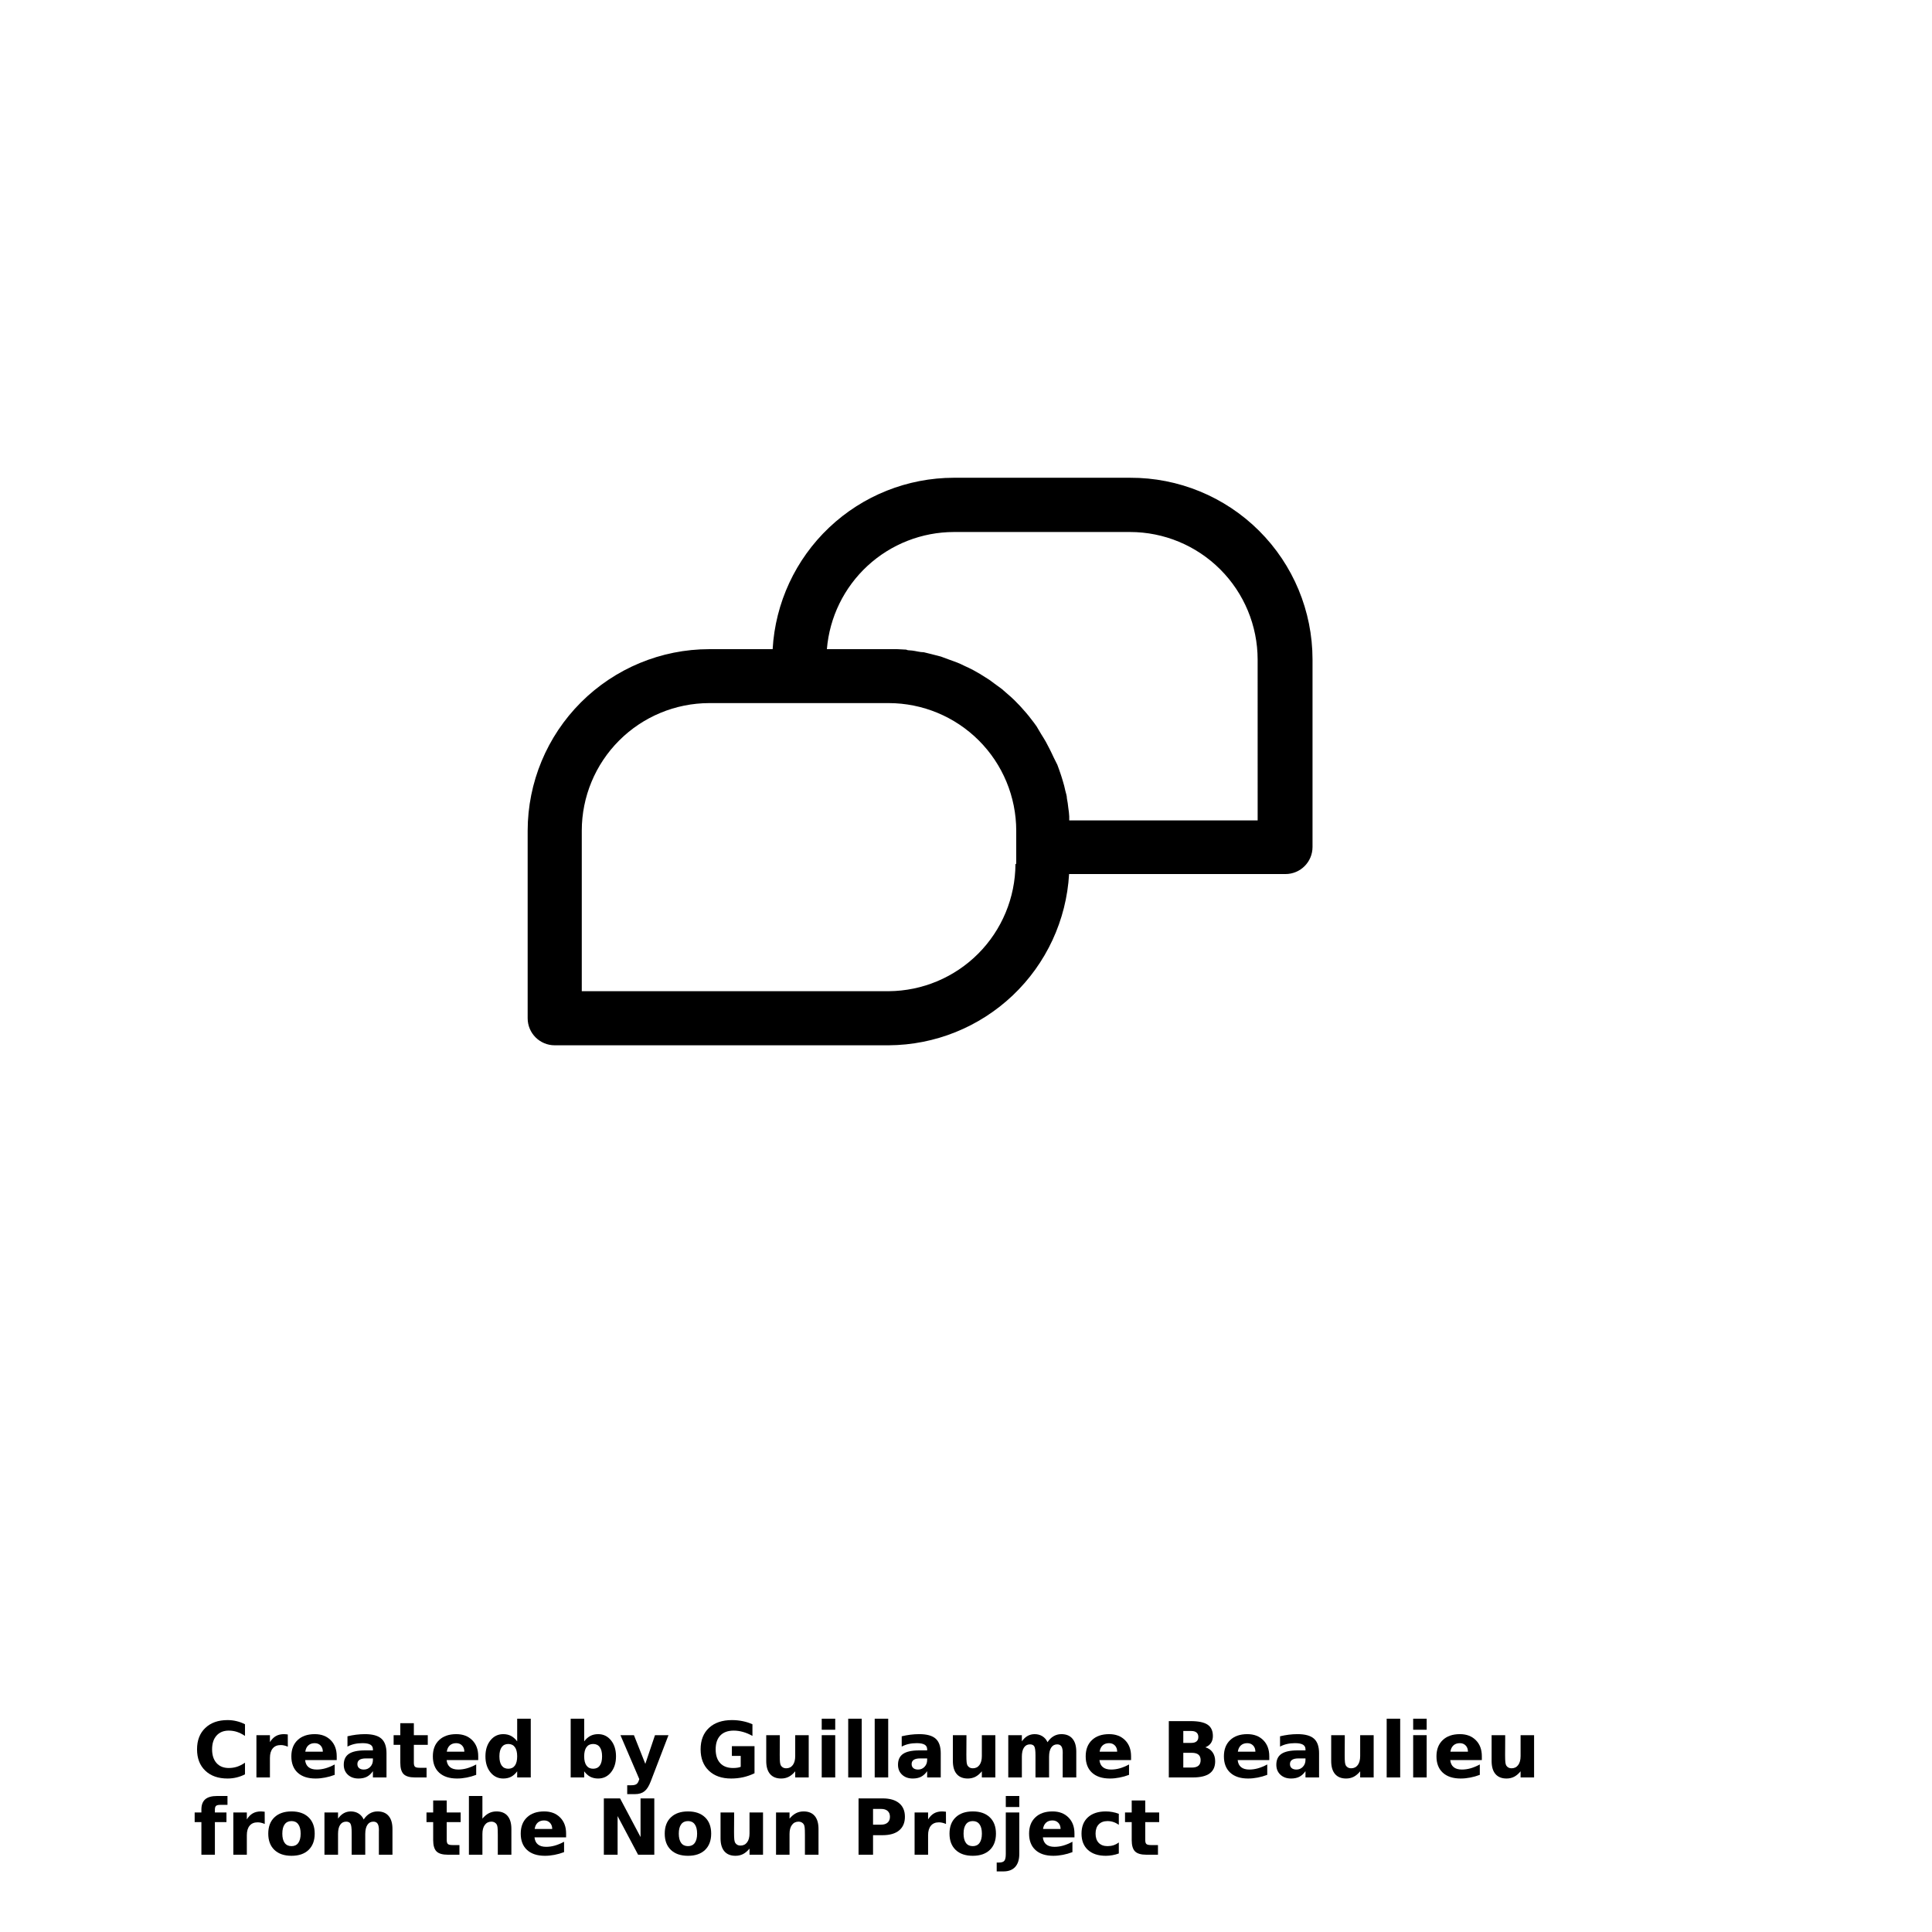
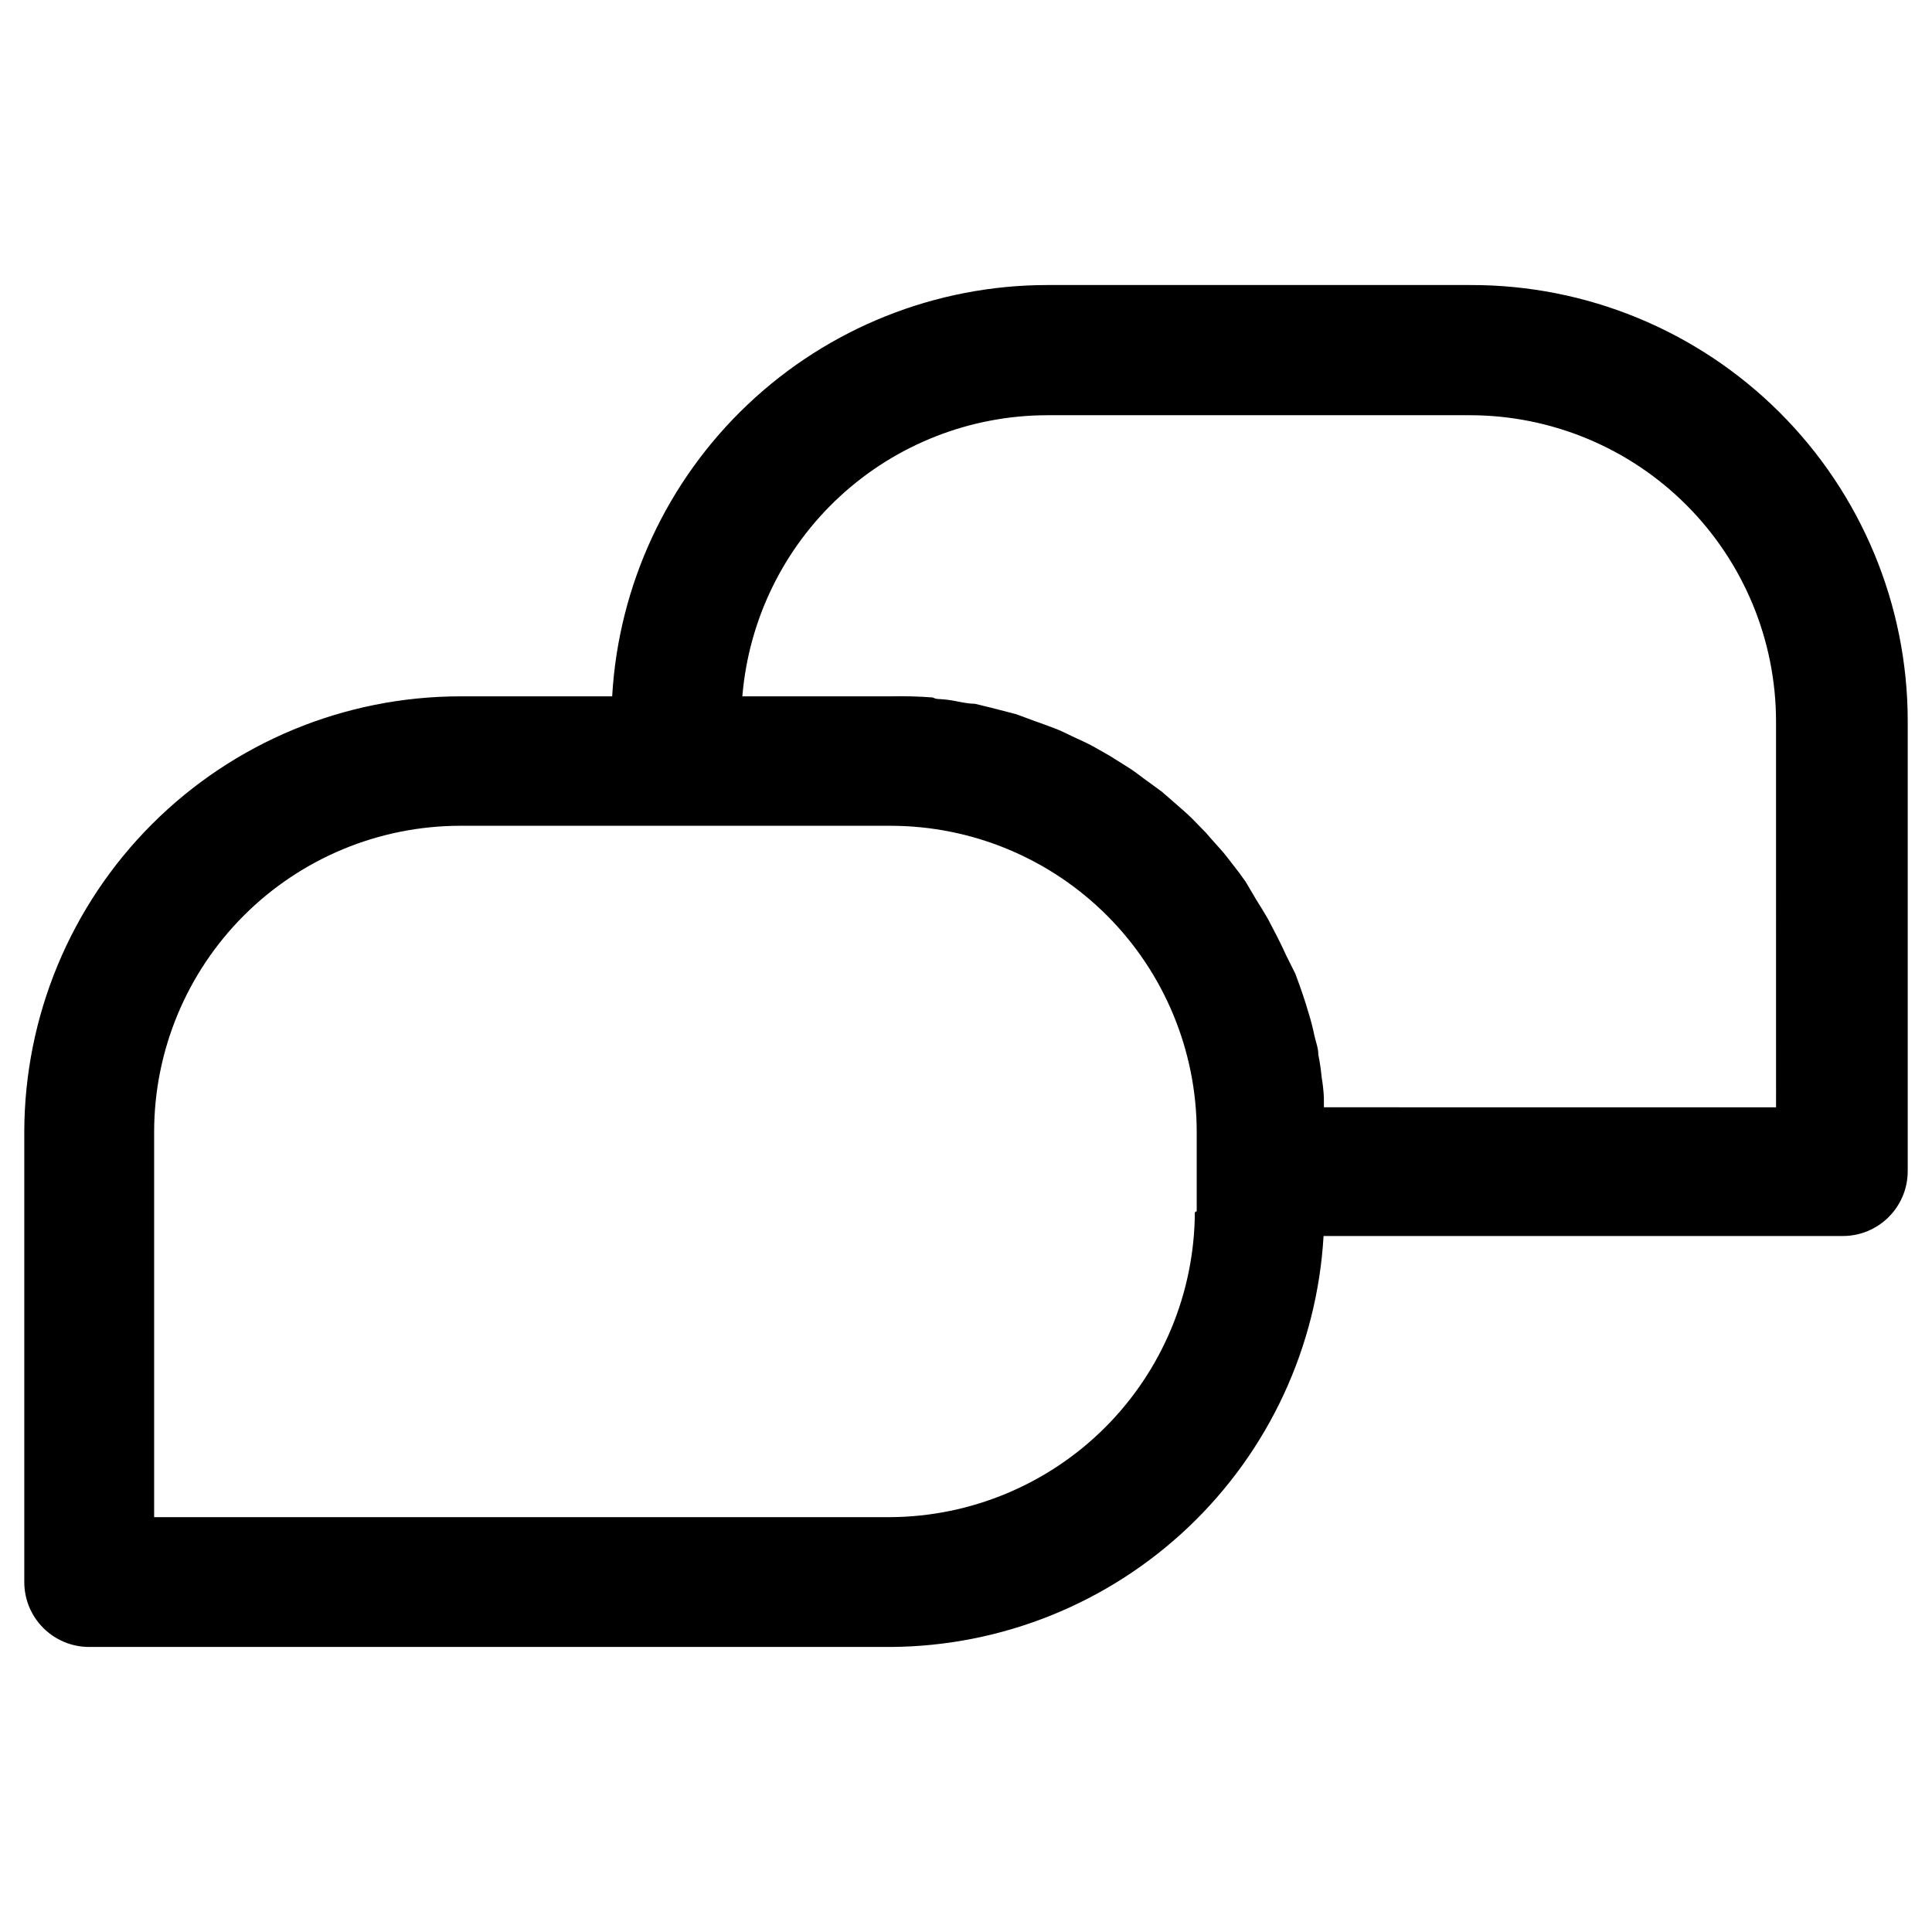
- <svg xmlns="http://www.w3.org/2000/svg" xmlns:xlink="http://www.w3.org/1999/xlink" width="700pt" height="700pt" version="1.1" viewBox="0 0 700 700">
-   <defs>
-     <symbol id="v" overflow="visible">
-       <path d="m18.766-1.125c-0.969 0.5-1.98 0.875-3.031 1.125-1.043 0.258-2.137 0.391-3.281 0.391-3.398 0-6.09-0.945-8.078-2.844-1.992-1.906-2.984-4.484-2.984-7.734 0-3.258 0.992-5.836 2.984-7.734 1.988-1.906 4.68-2.859 8.078-2.859 1.145 0 2.238 0.133 3.281 0.391 1.051 0.25 2.062 0.625 3.031 1.125v4.219c-0.98-0.656-1.945-1.141-2.891-1.453-0.949-0.312-1.949-0.469-3-0.469-1.875 0-3.352 0.605-4.422 1.812-1.074 1.199-1.609 2.856-1.609 4.969 0 2.106 0.535 3.762 1.609 4.969 1.07 1.199 2.547 1.797 4.422 1.797 1.051 0 2.051-0.148 3-0.453 0.945-0.312 1.91-0.801 2.891-1.469z" />
-     </symbol>
-     <symbol id="e" overflow="visible">
-       <path d="m13.734-11.141c-0.438-0.195-0.871-0.344-1.297-0.438-0.418-0.102-0.84-0.156-1.266-0.156-1.262 0-2.231 0.406-2.906 1.219-0.68 0.805-1.016 1.953-1.016 3.453v7.062h-4.891v-15.312h4.891v2.516c0.625-1 1.344-1.727 2.156-2.188 0.82-0.469 1.801-0.703 2.938-0.703 0.164 0 0.344 0.012 0.531 0.031 0.195 0.012 0.477 0.039 0.844 0.078z" />
-     </symbol>
-     <symbol id="a" overflow="visible">
-       <path d="m17.641-7.703v1.406h-11.453c0.125 1.148 0.539 2.008 1.25 2.578 0.707 0.574 1.703 0.859 2.984 0.859 1.031 0 2.082-0.148 3.156-0.453 1.082-0.312 2.191-0.773 3.328-1.391v3.766c-1.156 0.438-2.312 0.766-3.469 0.984-1.156 0.227-2.312 0.344-3.469 0.344-2.773 0-4.93-0.703-6.469-2.109-1.531-1.406-2.297-3.379-2.297-5.922 0-2.5 0.754-4.461 2.266-5.891 1.508-1.438 3.582-2.156 6.219-2.156 2.406 0 4.332 0.73 5.781 2.188 1.445 1.449 2.172 3.383 2.172 5.797zm-5.031-1.625c0-0.926-0.273-1.672-0.812-2.234-0.543-0.57-1.25-0.859-2.125-0.859-0.949 0-1.719 0.266-2.312 0.797s-0.965 1.297-1.109 2.297z" />
-     </symbol>
-     <symbol id="d" overflow="visible">
-       <path d="m9.219-6.891c-1.023 0-1.793 0.172-2.312 0.516-0.512 0.344-0.766 0.855-0.766 1.531 0 0.625 0.207 1.117 0.625 1.469 0.414 0.344 0.988 0.516 1.719 0.516 0.926 0 1.703-0.328 2.328-0.984 0.633-0.664 0.953-1.492 0.953-2.484v-0.562zm7.469-1.844v8.734h-4.922v-2.266c-0.656 0.93-1.398 1.605-2.219 2.031-0.824 0.414-1.824 0.625-3 0.625-1.586 0-2.871-0.457-3.859-1.375-0.992-0.926-1.484-2.129-1.484-3.609 0-1.789 0.613-3.102 1.844-3.938 1.238-0.844 3.18-1.266 5.828-1.266h2.891v-0.391c0-0.77-0.309-1.332-0.922-1.688-0.617-0.363-1.57-0.547-2.859-0.547-1.055 0-2.031 0.105-2.938 0.312-0.898 0.211-1.73 0.523-2.5 0.938v-3.734c1.039-0.25 2.086-0.441 3.141-0.578 1.062-0.133 2.125-0.203 3.188-0.203 2.758 0 4.75 0.547 5.969 1.641 1.227 1.086 1.844 2.856 1.844 5.312z" />
-     </symbol>
-     <symbol id="c" overflow="visible">
-       <path d="m7.703-19.656v4.344h5.047v3.5h-5.047v6.5c0 0.711 0.141 1.188 0.422 1.438s0.836 0.375 1.672 0.375h2.516v3.5h-4.188c-1.938 0-3.312-0.398-4.125-1.203-0.805-0.812-1.203-2.18-1.203-4.109v-6.5h-2.422v-3.5h2.422v-4.344z" />
-     </symbol>
-     <symbol id="m" overflow="visible">
-       <path d="m12.766-13.078v-8.203h4.922v21.281h-4.922v-2.219c-0.668 0.906-1.406 1.57-2.219 1.984s-1.758 0.625-2.828 0.625c-1.887 0-3.434-0.75-4.641-2.25-1.211-1.5-1.812-3.426-1.812-5.781 0-2.363 0.602-4.297 1.812-5.797 1.207-1.5 2.754-2.25 4.641-2.25 1.062 0 2 0.215 2.812 0.641 0.82 0.43 1.566 1.086 2.234 1.969zm-3.219 9.922c1.039 0 1.836-0.379 2.391-1.141 0.551-0.77 0.828-1.883 0.828-3.344 0-1.457-0.277-2.566-0.828-3.328-0.555-0.77-1.352-1.156-2.391-1.156-1.043 0-1.84 0.387-2.391 1.156-0.555 0.762-0.828 1.871-0.828 3.328 0 1.461 0.273 2.574 0.828 3.344 0.551 0.762 1.348 1.141 2.391 1.141z" />
-     </symbol>
-     <symbol id="l" overflow="visible">
-       <path d="m10.5-3.156c1.051 0 1.852-0.379 2.406-1.141 0.551-0.77 0.828-1.883 0.828-3.344 0-1.457-0.277-2.566-0.828-3.328-0.555-0.77-1.355-1.156-2.406-1.156-1.055 0-1.859 0.387-2.422 1.156-0.555 0.773-0.828 1.883-0.828 3.328 0 1.449 0.273 2.559 0.828 3.328 0.562 0.773 1.367 1.156 2.422 1.156zm-3.25-9.922c0.676-0.883 1.422-1.539 2.234-1.969 0.82-0.426 1.766-0.641 2.828-0.641 1.895 0 3.445 0.75 4.656 2.25 1.207 1.5 1.812 3.434 1.812 5.797 0 2.356-0.605 4.281-1.812 5.781-1.211 1.5-2.762 2.25-4.656 2.25-1.062 0-2.008-0.211-2.828-0.625-0.812-0.426-1.559-1.086-2.234-1.984v2.219h-4.891v-21.281h4.891z" />
-     </symbol>
-     <symbol id="k" overflow="visible">
-       <path d="m0.344-15.312h4.891l4.125 10.391 3.5-10.391h4.891l-6.438 16.766c-0.648 1.695-1.402 2.883-2.266 3.562-0.867 0.688-2 1.031-3.406 1.031h-2.844v-3.219h1.531c0.832 0 1.438-0.137 1.812-0.406 0.383-0.262 0.68-0.73 0.891-1.406l0.141-0.422z" />
-     </symbol>
-     <symbol id="j" overflow="visible">
-       <path d="m20.922-1.516c-1.312 0.637-2.68 1.117-4.094 1.438-1.406 0.312-2.867 0.469-4.375 0.469-3.398 0-6.09-0.945-8.078-2.844-1.992-1.906-2.984-4.484-2.984-7.734 0-3.289 1.008-5.879 3.031-7.766 2.031-1.883 4.805-2.828 8.328-2.828 1.352 0 2.648 0.133 3.891 0.391 1.25 0.25 2.426 0.625 3.531 1.125v4.219c-1.148-0.645-2.281-1.125-3.406-1.438-1.125-0.32-2.25-0.484-3.375-0.484-2.106 0-3.727 0.59-4.859 1.766-1.125 1.168-1.688 2.84-1.688 5.016 0 2.156 0.547 3.824 1.641 5 1.094 1.18 2.644 1.766 4.656 1.766 0.539 0 1.047-0.031 1.516-0.094 0.477-0.07 0.898-0.18 1.266-0.328v-3.969h-3.203v-3.516h8.203z" />
-     </symbol>
-     <symbol id="b" overflow="visible">
-       <path d="m2.188-5.969v-9.344h4.922v1.531c0 0.836-0.008 1.875-0.016 3.125-0.012 1.25-0.016 2.086-0.016 2.5 0 1.242 0.031 2.133 0.094 2.672 0.07 0.543 0.18 0.934 0.328 1.172 0.207 0.324 0.473 0.574 0.797 0.75 0.32 0.168 0.691 0.25 1.109 0.25 1.02 0 1.82-0.391 2.406-1.172 0.582-0.781 0.875-1.867 0.875-3.266v-7.562h4.891v15.312h-4.891v-2.219c-0.742 0.898-1.523 1.559-2.344 1.984-0.824 0.414-1.734 0.625-2.734 0.625-1.762 0-3.106-0.539-4.031-1.625-0.93-1.082-1.391-2.66-1.391-4.734z" />
-     </symbol>
-     <symbol id="i" overflow="visible">
-       <path d="m2.359-15.312h4.891v15.312h-4.891zm0-5.969h4.891v4h-4.891z" />
-     </symbol>
-     <symbol id="g" overflow="visible">
-       <path d="m2.359-21.281h4.891v21.281h-4.891z" />
-     </symbol>
-     <symbol id="h" overflow="visible">
-       <path d="m16.547-12.766c0.613-0.945 1.348-1.672 2.203-2.172 0.852-0.5 1.789-0.75 2.812-0.75 1.758 0 3.098 0.547 4.016 1.641 0.926 1.086 1.391 2.656 1.391 4.719v9.328h-4.922v-7.984-0.359c0.008-0.133 0.016-0.32 0.016-0.562 0-1.082-0.164-1.863-0.484-2.344-0.312-0.488-0.824-0.734-1.531-0.734-0.93 0-1.648 0.387-2.156 1.156-0.512 0.762-0.773 1.867-0.781 3.312v7.516h-4.922v-7.984c0-1.695-0.148-2.785-0.438-3.266-0.293-0.488-0.812-0.734-1.562-0.734-0.938 0-1.664 0.387-2.172 1.156-0.512 0.762-0.766 1.859-0.766 3.297v7.531h-4.922v-15.312h4.922v2.234c0.602-0.863 1.289-1.516 2.062-1.953 0.781-0.438 1.641-0.656 2.578-0.656 1.062 0 2 0.258 2.812 0.766 0.812 0.512 1.426 1.23 1.844 2.156z" />
-     </symbol>
-     <symbol id="u" overflow="visible">
-       <path d="m10.75-12.516c0.82 0 1.445-0.18 1.875-0.547 0.438-0.363 0.656-0.898 0.656-1.609 0-0.695-0.219-1.227-0.656-1.594-0.43-0.375-1.055-0.562-1.875-0.562h-2.922v4.312zm0.172 8.938c1.062 0 1.859-0.223 2.391-0.672 0.531-0.445 0.797-1.125 0.797-2.031 0-0.883-0.266-1.547-0.797-1.984-0.523-0.438-1.32-0.656-2.391-0.656h-3.094v5.344zm4.891-7.344c1.133 0.324 2.008 0.93 2.625 1.812 0.625 0.887 0.938 1.969 0.938 3.25 0 1.969-0.668 3.438-2 4.406-1.336 0.969-3.356 1.453-6.062 1.453h-8.734v-20.406h7.891c2.832 0 4.883 0.43 6.156 1.281 1.281 0.855 1.922 2.227 1.922 4.109 0 1-0.234 1.852-0.703 2.547-0.469 0.688-1.148 1.203-2.031 1.547z" />
-     </symbol>
-     <symbol id="t" overflow="visible">
-       <path d="m12.422-21.281v3.219h-2.703c-0.688 0-1.172 0.125-1.453 0.375-0.273 0.25-0.406 0.688-0.406 1.312v1.062h4.188v3.5h-4.188v11.812h-4.891v-11.812h-2.438v-3.5h2.438v-1.062c0-1.664 0.461-2.898 1.391-3.703 0.926-0.801 2.367-1.203 4.328-1.203z" />
-     </symbol>
-     <symbol id="f" overflow="visible">
-       <path d="m9.641-12.188c-1.086 0-1.914 0.391-2.484 1.172-0.574 0.781-0.859 1.906-0.859 3.375s0.285 2.594 0.859 3.375c0.57 0.773 1.398 1.156 2.484 1.156 1.062 0 1.875-0.383 2.438-1.156 0.57-0.781 0.859-1.906 0.859-3.375s-0.289-2.594-0.859-3.375c-0.562-0.781-1.375-1.172-2.438-1.172zm0-3.5c2.633 0 4.691 0.715 6.172 2.141 1.477 1.418 2.219 3.387 2.219 5.906 0 2.512-0.742 4.481-2.219 5.906-1.48 1.418-3.539 2.125-6.172 2.125-2.648 0-4.715-0.707-6.203-2.125-1.492-1.426-2.234-3.394-2.234-5.906 0-2.519 0.742-4.488 2.234-5.906 1.488-1.426 3.555-2.141 6.203-2.141z" />
-     </symbol>
-     <symbol id="s" overflow="visible">
-       <path d="m17.75-9.328v9.328h-4.922v-7.109c0-1.344-0.031-2.266-0.094-2.766s-0.168-0.867-0.312-1.109c-0.188-0.312-0.449-0.555-0.781-0.734-0.324-0.176-0.695-0.266-1.109-0.266-1.023 0-1.824 0.398-2.406 1.188-0.586 0.781-0.875 1.871-0.875 3.266v7.531h-4.891v-21.281h4.891v8.203c0.738-0.883 1.52-1.539 2.344-1.969 0.832-0.426 1.75-0.641 2.75-0.641 1.77 0 3.113 0.547 4.031 1.641 0.914 1.086 1.375 2.656 1.375 4.719z" />
-     </symbol>
-     <symbol id="r" overflow="visible">
-       <path d="m2.578-20.406h5.875l7.422 14v-14h4.984v20.406h-5.875l-7.422-14v14h-4.984z" />
-     </symbol>
-     <symbol id="q" overflow="visible">
-       <path d="m17.75-9.328v9.328h-4.922v-7.141c0-1.32-0.031-2.234-0.094-2.734s-0.168-0.867-0.312-1.109c-0.188-0.312-0.449-0.555-0.781-0.734-0.324-0.176-0.695-0.266-1.109-0.266-1.023 0-1.824 0.398-2.406 1.188-0.586 0.781-0.875 1.871-0.875 3.266v7.531h-4.891v-15.312h4.891v2.234c0.738-0.883 1.52-1.539 2.344-1.969 0.832-0.426 1.75-0.641 2.75-0.641 1.77 0 3.113 0.547 4.031 1.641 0.914 1.086 1.375 2.656 1.375 4.719z" />
-     </symbol>
-     <symbol id="p" overflow="visible">
-       <path d="m2.578-20.406h8.734c2.594 0 4.582 0.578 5.969 1.734 1.395 1.148 2.094 2.789 2.094 4.922 0 2.137-0.699 3.781-2.094 4.938-1.387 1.156-3.375 1.734-5.969 1.734h-3.484v7.078h-5.25zm5.25 3.812v5.703h2.922c1.02 0 1.805-0.25 2.359-0.75 0.562-0.5 0.844-1.203 0.844-2.109 0-0.914-0.281-1.617-0.844-2.109-0.555-0.488-1.34-0.734-2.359-0.734z" />
-     </symbol>
-     <symbol id="o" overflow="visible">
-       <path d="m2.359-15.312h4.891v15.031c0 2.051-0.496 3.617-1.484 4.703-0.98 1.082-2.406 1.625-4.281 1.625h-2.422v-3.219h0.859c0.926 0 1.562-0.211 1.906-0.625 0.352-0.418 0.531-1.246 0.531-2.484zm0-5.969h4.891v4h-4.891z" />
-     </symbol>
-     <symbol id="n" overflow="visible">
-       <path d="m14.719-14.828v3.984c-0.656-0.457-1.324-0.797-2-1.016-0.668-0.219-1.359-0.328-2.078-0.328-1.367 0-2.434 0.402-3.203 1.203-0.762 0.793-1.141 1.906-1.141 3.344 0 1.43 0.379 2.543 1.141 3.344 0.77 0.793 1.836 1.188 3.203 1.188 0.758 0 1.484-0.109 2.172-0.328 0.688-0.227 1.32-0.566 1.906-1.016v4c-0.762 0.281-1.539 0.488-2.328 0.625-0.781 0.145-1.574 0.219-2.375 0.219-2.762 0-4.922-0.707-6.484-2.125-1.555-1.414-2.328-3.383-2.328-5.906 0-2.531 0.773-4.504 2.328-5.922 1.562-1.414 3.723-2.125 6.484-2.125 0.801 0 1.594 0.074 2.375 0.219 0.781 0.137 1.555 0.352 2.328 0.641z" />
-     </symbol>
-   </defs>
-   <g>
-     <path d="m409.47 173.1h-63.898c-16.793 0.027-32.945 6.477-45.145 18.02-12.199 11.543-19.527 27.312-20.484 44.082h-22.961c-17.438 0.016-34.156 6.945-46.492 19.27-12.336 12.324-19.277 29.039-19.309 46.477v67.984c0 5.41 4.387 9.797 9.801 9.797h121.02c16.738-0.098 32.812-6.57 44.949-18.094 12.141-11.527 19.434-27.242 20.402-43.953h78.402c5.41 0 9.797-4.387 9.797-9.801v-67.984c-0.012-17.492-6.988-34.266-19.387-46.609-12.398-12.344-29.195-19.25-46.691-19.188zm-41.551 140c-0.059 12.168-4.914 23.828-13.508 32.445-8.598 8.613-20.242 13.496-32.414 13.586h-111.21v-58.184c0.012-12.25 4.887-23.992 13.547-32.652 8.66-8.66 20.402-13.535 32.652-13.551h65.016c12.25 0.016 23.992 4.891 32.652 13.551 8.66 8.66 13.531 20.402 13.547 32.652v11.984zm87.754-15.848-68.27-0.004v-1.457 0.004c-0.051-1.031-0.164-2.062-0.336-3.082-0.109-1.145-0.277-2.285-0.504-3.414 0-1.008-0.391-1.961-0.617-2.969h0.004c-0.223-1.098-0.504-2.18-0.84-3.25-0.281-0.953-0.559-1.902-0.895-2.856s-0.727-2.129-1.121-3.137l-1.344-2.688c-0.449-1.008-0.953-2.016-1.457-3.023l-1.344-2.574c-0.559-0.953-1.121-1.902-1.734-2.856l-1.625-2.746c-0.617-0.895-1.289-1.793-1.961-2.633-0.672-0.84-1.176-1.566-1.848-2.297-0.672-0.727-1.457-1.625-2.184-2.465l-2.016-2.07c-0.785-0.785-1.625-1.512-2.465-2.238l-2.184-1.902-2.688-1.961c-0.785-0.559-1.512-1.176-2.352-1.68l-2.856-1.793-2.465-1.398c-1.008-0.559-2.07-1.008-3.137-1.512-1.062-0.504-1.68-0.84-2.574-1.176-0.895-0.336-2.238-0.84-3.359-1.23l-2.574-0.953-3.695-0.953-2.519-0.617c-1.398 0-2.801-0.449-4.258-0.617-1.457-0.168-1.398 0-2.129-0.336h-0.004c-2.106-0.16-4.219-0.215-6.328-0.168h-22.398c0.953-11.559 6.215-22.336 14.738-30.195 8.527-7.863 19.695-12.234 31.293-12.25h63.84c12.246 0.012 23.992 4.887 32.652 13.547 8.66 8.66 13.531 20.402 13.547 32.652z" />
-     <use x="70" y="644" xlink:href="#v" />
-     <use x="90.551" y="644" xlink:href="#e" />
-     <use x="104.359" y="644" xlink:href="#a" />
-     <use x="123.348" y="644" xlink:href="#d" />
-     <use x="142.242" y="644" xlink:href="#c" />
-     <use x="155.629" y="644" xlink:href="#a" />
-     <use x="174.617" y="644" xlink:href="#m" />
-     <use x="204.41" y="644" xlink:href="#l" />
-     <use x="224.453" y="644" xlink:href="#k" />
-     <use x="252.453" y="644" xlink:href="#j" />
-     <use x="275.434" y="644" xlink:href="#b" />
-     <use x="295.367" y="644" xlink:href="#i" />
-     <use x="304.965" y="644" xlink:href="#g" />
-     <use x="314.562" y="644" xlink:href="#g" />
-     <use x="324.16" y="644" xlink:href="#d" />
-     <use x="343.055" y="644" xlink:href="#b" />
-     <use x="362.988" y="644" xlink:href="#h" />
-     <use x="392.164" y="644" xlink:href="#a" />
-     <use x="420.902" y="644" xlink:href="#u" />
-     <use x="442.242" y="644" xlink:href="#a" />
-     <use x="461.234" y="644" xlink:href="#d" />
-     <use x="480.129" y="644" xlink:href="#b" />
-     <use x="500.062" y="644" xlink:href="#g" />
-     <use x="509.66" y="644" xlink:href="#i" />
-     <use x="519.258" y="644" xlink:href="#a" />
-     <use x="538.25" y="644" xlink:href="#b" />
-     <use x="70" y="672" xlink:href="#t" />
-     <use x="82.184" y="672" xlink:href="#e" />
-     <use x="95.992" y="672" xlink:href="#f" />
-     <use x="115.227" y="672" xlink:href="#h" />
-     <use x="154.152" y="672" xlink:href="#c" />
-     <use x="167.535" y="672" xlink:href="#s" />
-     <use x="187.469" y="672" xlink:href="#a" />
-     <use x="216.207" y="672" xlink:href="#r" />
-     <use x="239.641" y="672" xlink:href="#f" />
-     <use x="258.879" y="672" xlink:href="#b" />
-     <use x="278.812" y="672" xlink:href="#q" />
-     <use x="308.492" y="672" xlink:href="#p" />
-     <use x="329.016" y="672" xlink:href="#e" />
-     <use x="342.82" y="672" xlink:href="#f" />
-     <use x="362.059" y="672" xlink:href="#o" />
-     <use x="371.656" y="672" xlink:href="#a" />
-     <use x="390.648" y="672" xlink:href="#n" />
-     <use x="407.242" y="672" xlink:href="#c" />
-   </g>
+ <svg xmlns="http://www.w3.org/2000/svg" width="700" height="700" viewBox="0 0 700 700" fill="none">
+   <path d="M532.626 103.273H379.29C338.992 103.339 300.232 118.815 270.956 146.516C241.682 174.216 224.097 212.057 221.8 252.3H166.701C124.855 252.337 84.736 268.966 55.134 298.542C25.531 328.116 8.875 368.227 8.798 410.073V573.214C8.798 586.197 19.325 596.724 32.317 596.724H322.729C362.895 596.489 401.468 580.957 430.593 553.303C459.727 525.642 477.228 487.931 479.551 447.829H667.693C680.675 447.829 691.202 437.303 691.202 424.31V261.169C691.174 219.194 674.432 178.941 644.679 149.321C614.928 119.7 574.62 103.127 532.635 103.276L532.626 103.273ZM432.916 439.231C432.775 468.431 421.124 496.412 400.501 517.09C379.869 537.759 351.926 549.476 322.717 549.692H55.846V410.068C55.874 380.672 67.573 352.494 88.355 331.713C109.137 310.931 137.314 299.233 166.71 299.195H322.729C352.125 299.232 380.303 310.931 401.084 331.713C421.866 352.495 433.554 380.672 433.593 410.068V438.826L432.916 439.231ZM643.499 401.201L479.672 401.192V397.695V397.705C479.55 395.23 479.278 392.755 478.866 390.309C478.603 387.562 478.2 384.825 477.656 382.116C477.656 379.698 476.719 377.41 476.175 374.992H476.185C475.65 372.358 474.975 369.761 474.169 367.193C473.494 364.906 472.829 362.628 472.023 360.34C471.217 358.053 470.279 355.232 469.332 352.813L466.108 346.364C465.03 343.946 463.821 341.527 462.611 339.109L459.387 332.931C458.046 330.644 456.696 328.367 455.225 326.079L451.325 319.489C449.844 317.343 448.232 315.187 446.62 313.171C445.007 311.156 443.798 309.413 442.186 307.66C440.573 305.916 438.689 303.76 436.946 301.745L432.109 296.777C430.225 294.892 428.209 293.149 426.194 291.405L420.954 286.84L414.505 282.135C412.621 280.794 410.877 279.313 408.862 278.104L402.009 273.801L396.095 270.446C393.676 269.105 391.127 268.027 388.567 266.818C386.018 265.609 384.537 264.803 382.39 263.996C380.244 263.19 377.019 261.981 374.329 261.044L368.151 258.756L359.284 256.469L353.238 254.988C349.882 254.988 346.517 253.91 343.02 253.507C339.524 253.104 339.664 253.507 337.911 252.701H337.902C332.849 252.317 327.778 252.185 322.717 252.298H268.968C271.255 224.56 283.882 198.698 304.335 179.839C324.798 160.969 351.597 150.481 379.429 150.443H532.625C562.012 150.471 590.199 162.169 610.981 182.951C631.762 203.733 643.451 231.91 643.489 261.306L643.499 401.201Z" fill="black" />
</svg>
